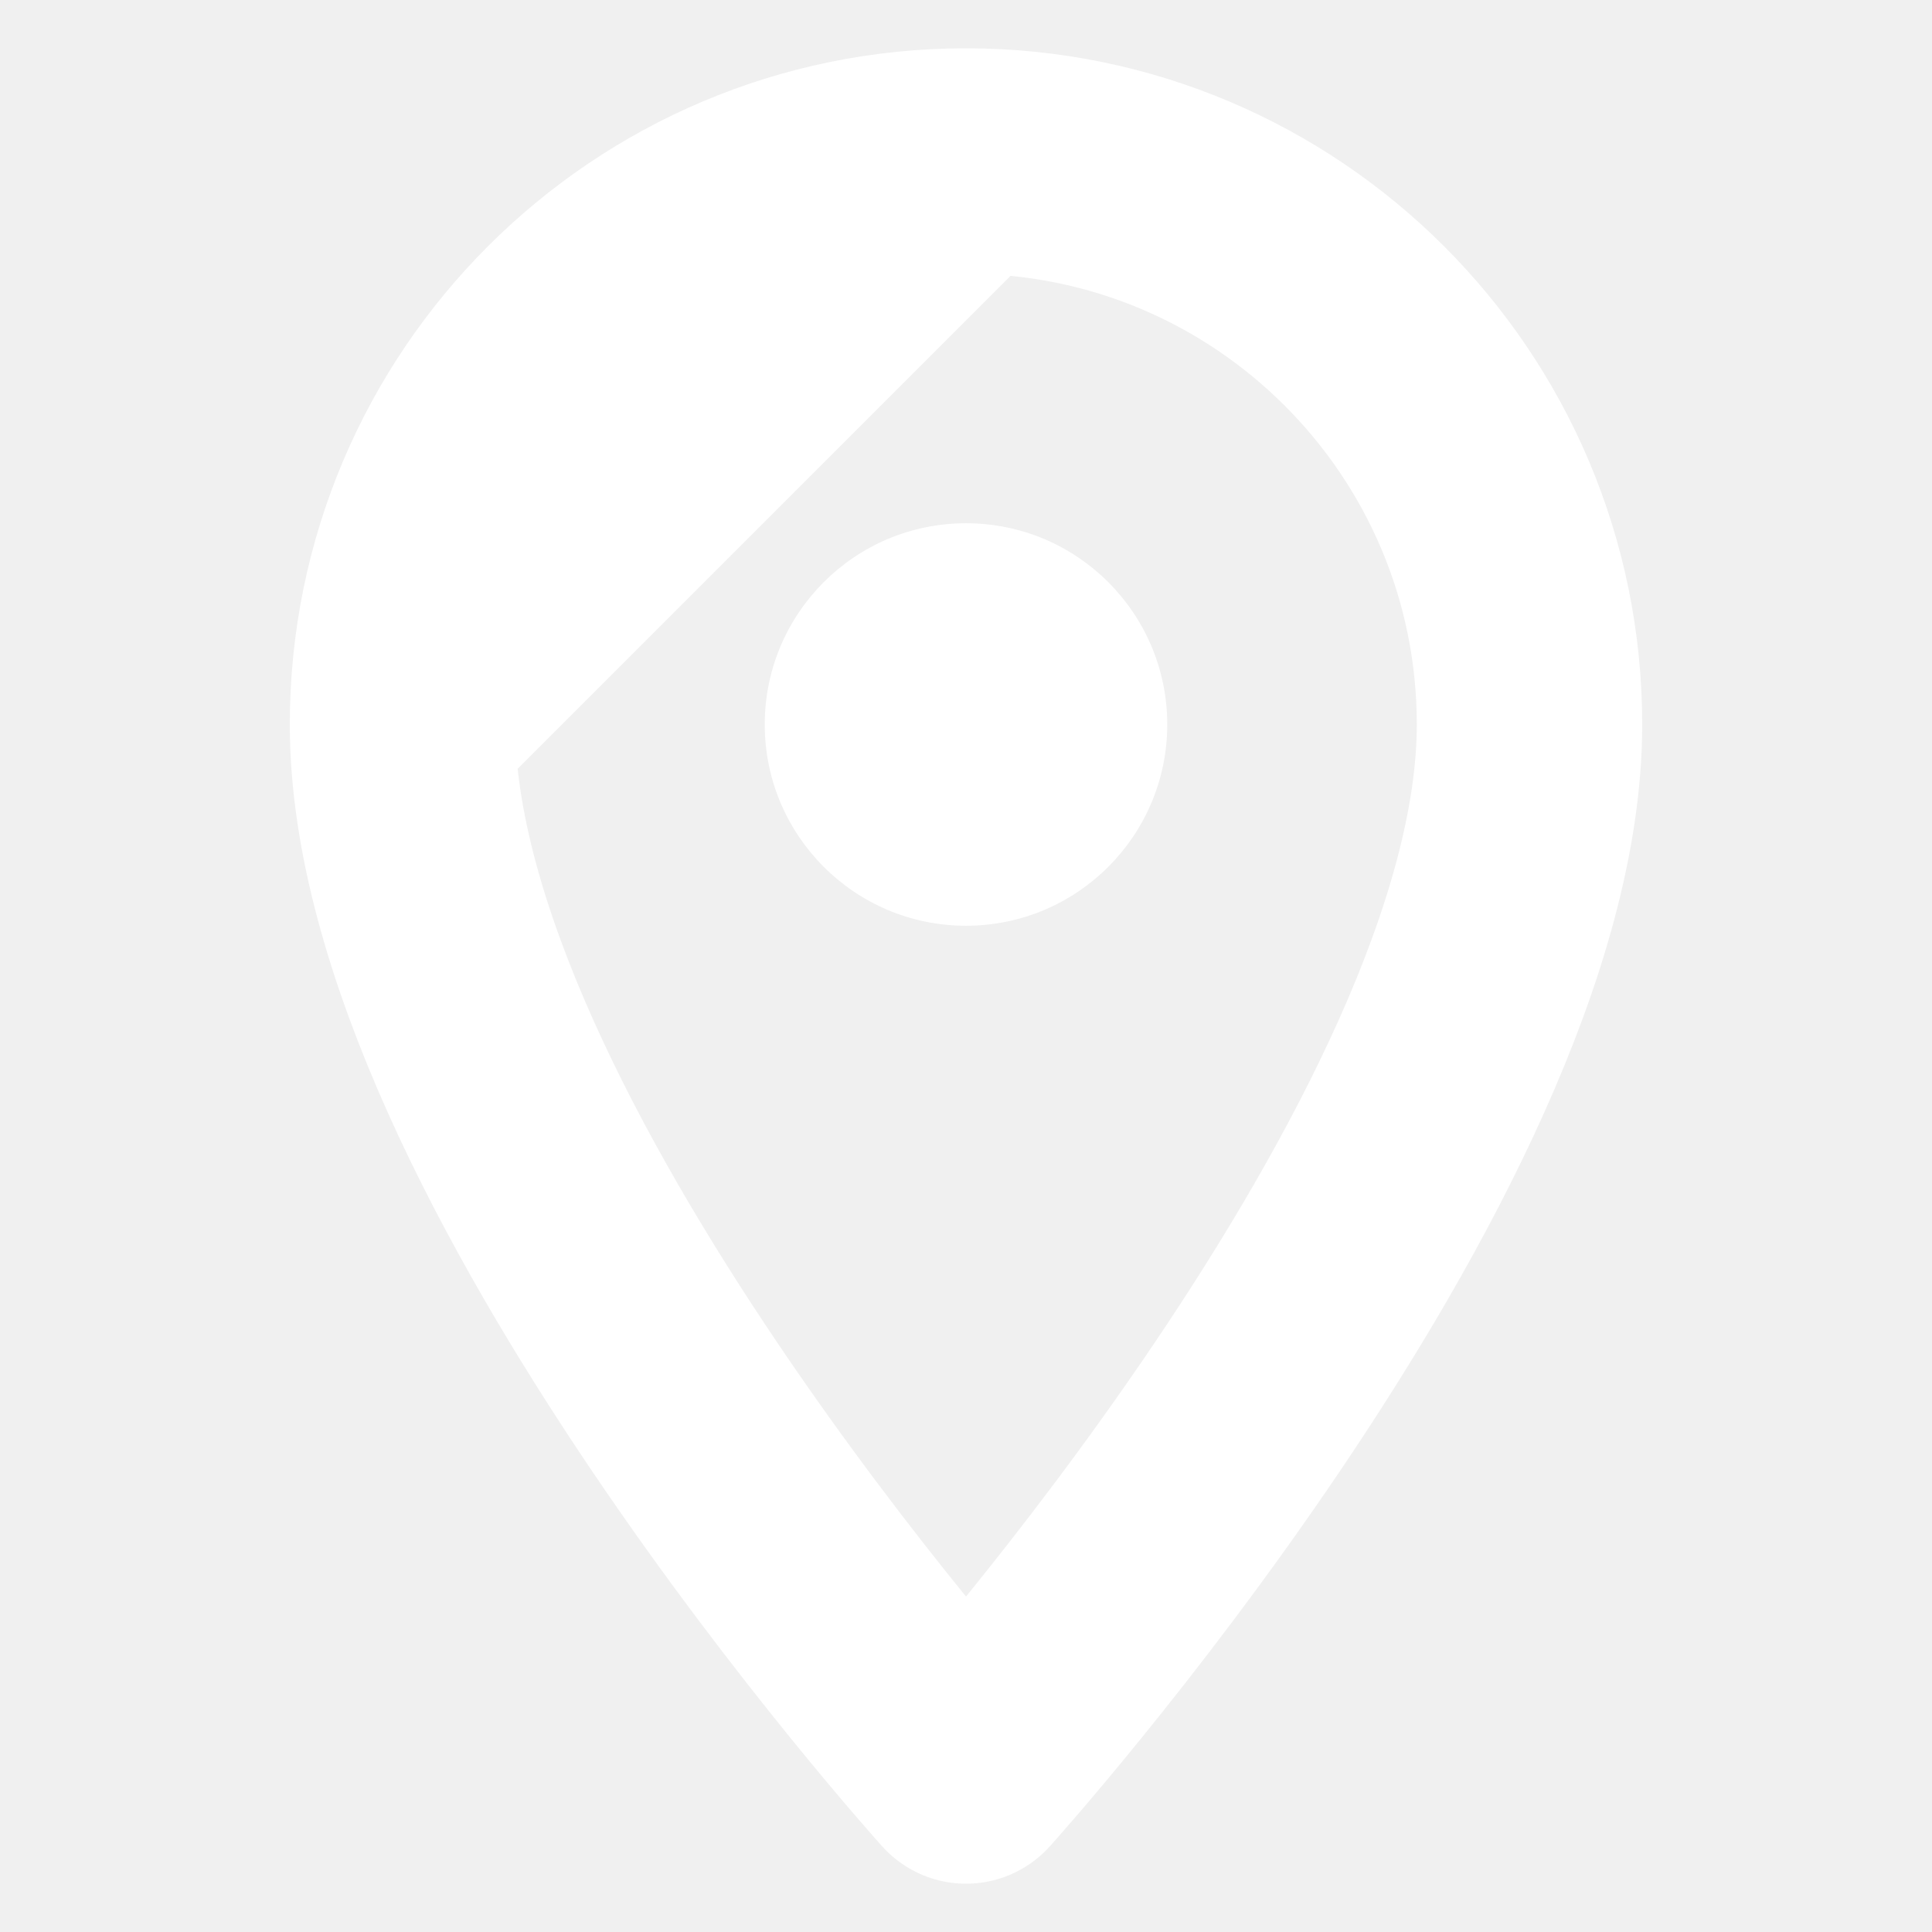
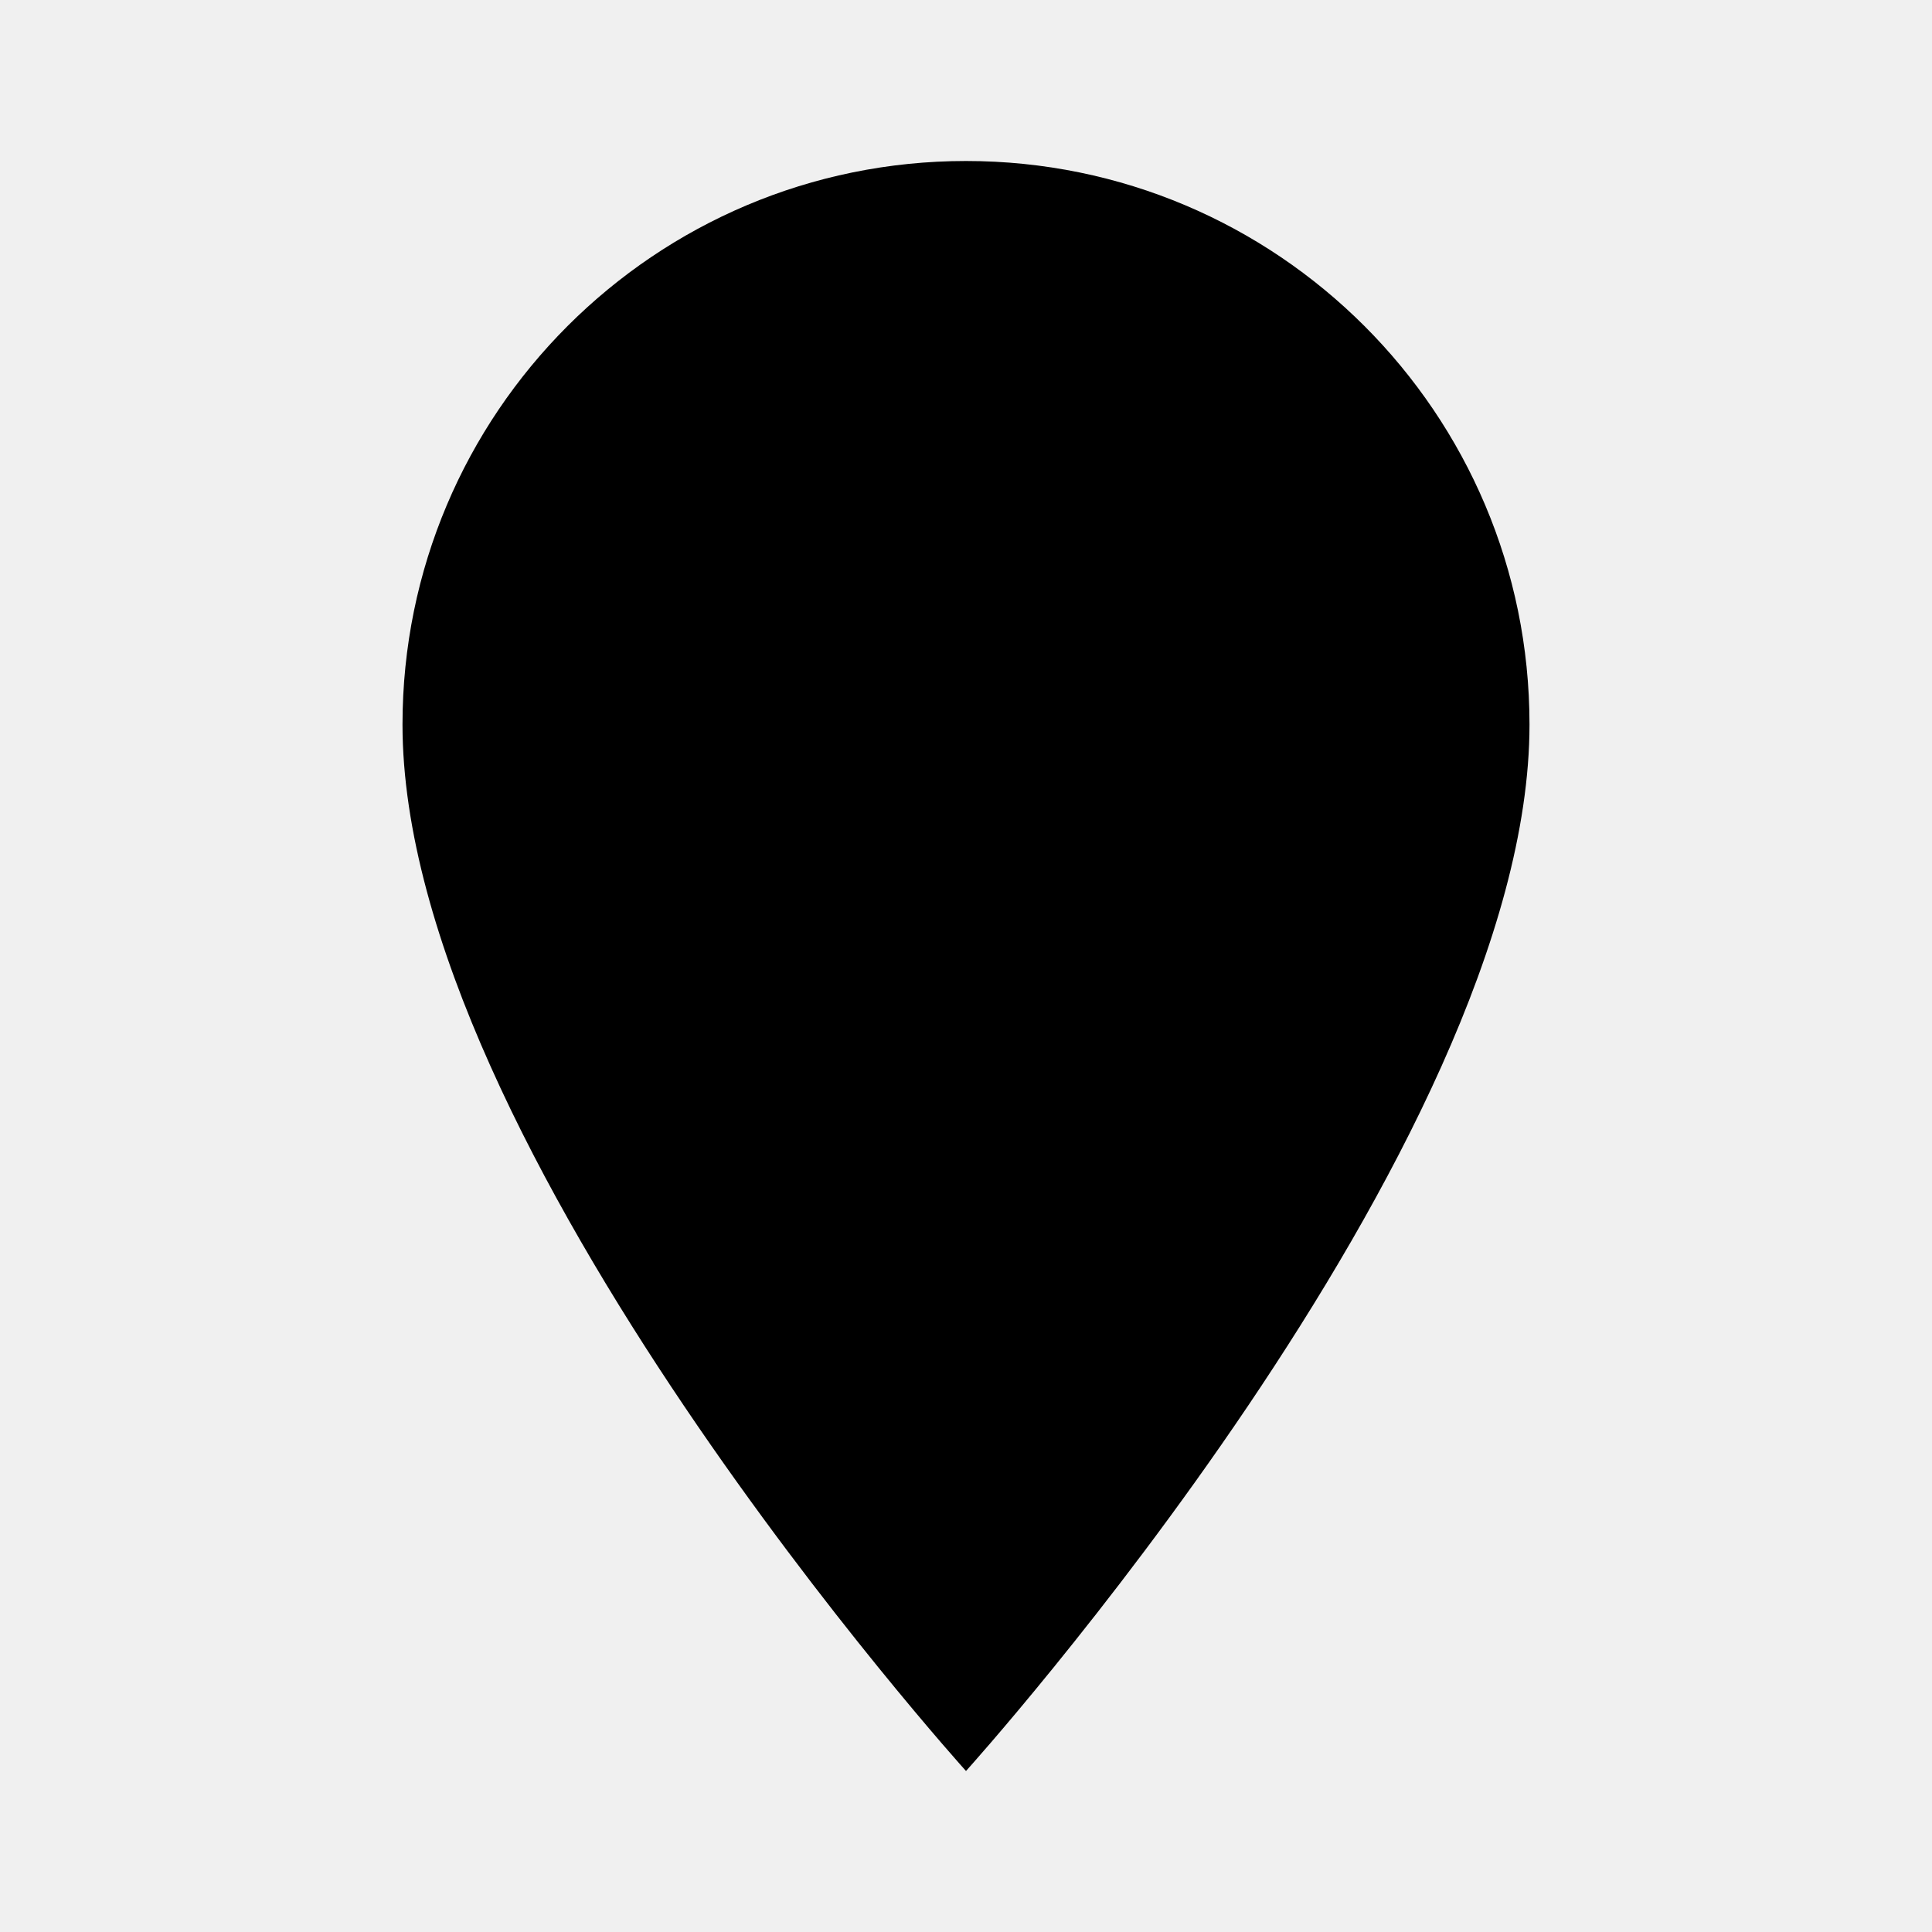
- <svg xmlns="http://www.w3.org/2000/svg" width="1024" height="1024" viewBox="0 0 24 24" fill="none" stroke="#ffffff" stroke-width="2.8" stroke-linecap="round" stroke-linejoin="round">
+ <svg xmlns="http://www.w3.org/2000/svg" width="1024" height="1024" viewBox="0 0 24 24" fill="#000000" stroke="none">
  <path d="M12 2a7 7 0 0 0-7 7c0 5.25 7 13 7 13s7-7.75 7-13a7 7 0 0 0-14 0Z" />
-   <circle cx="12" cy="9" r="2.5" fill="#ffffff" stroke="none" />
+   <circle cx="12" cy="9" r="2.5" fill="#000000" stroke="none" />
</svg>
